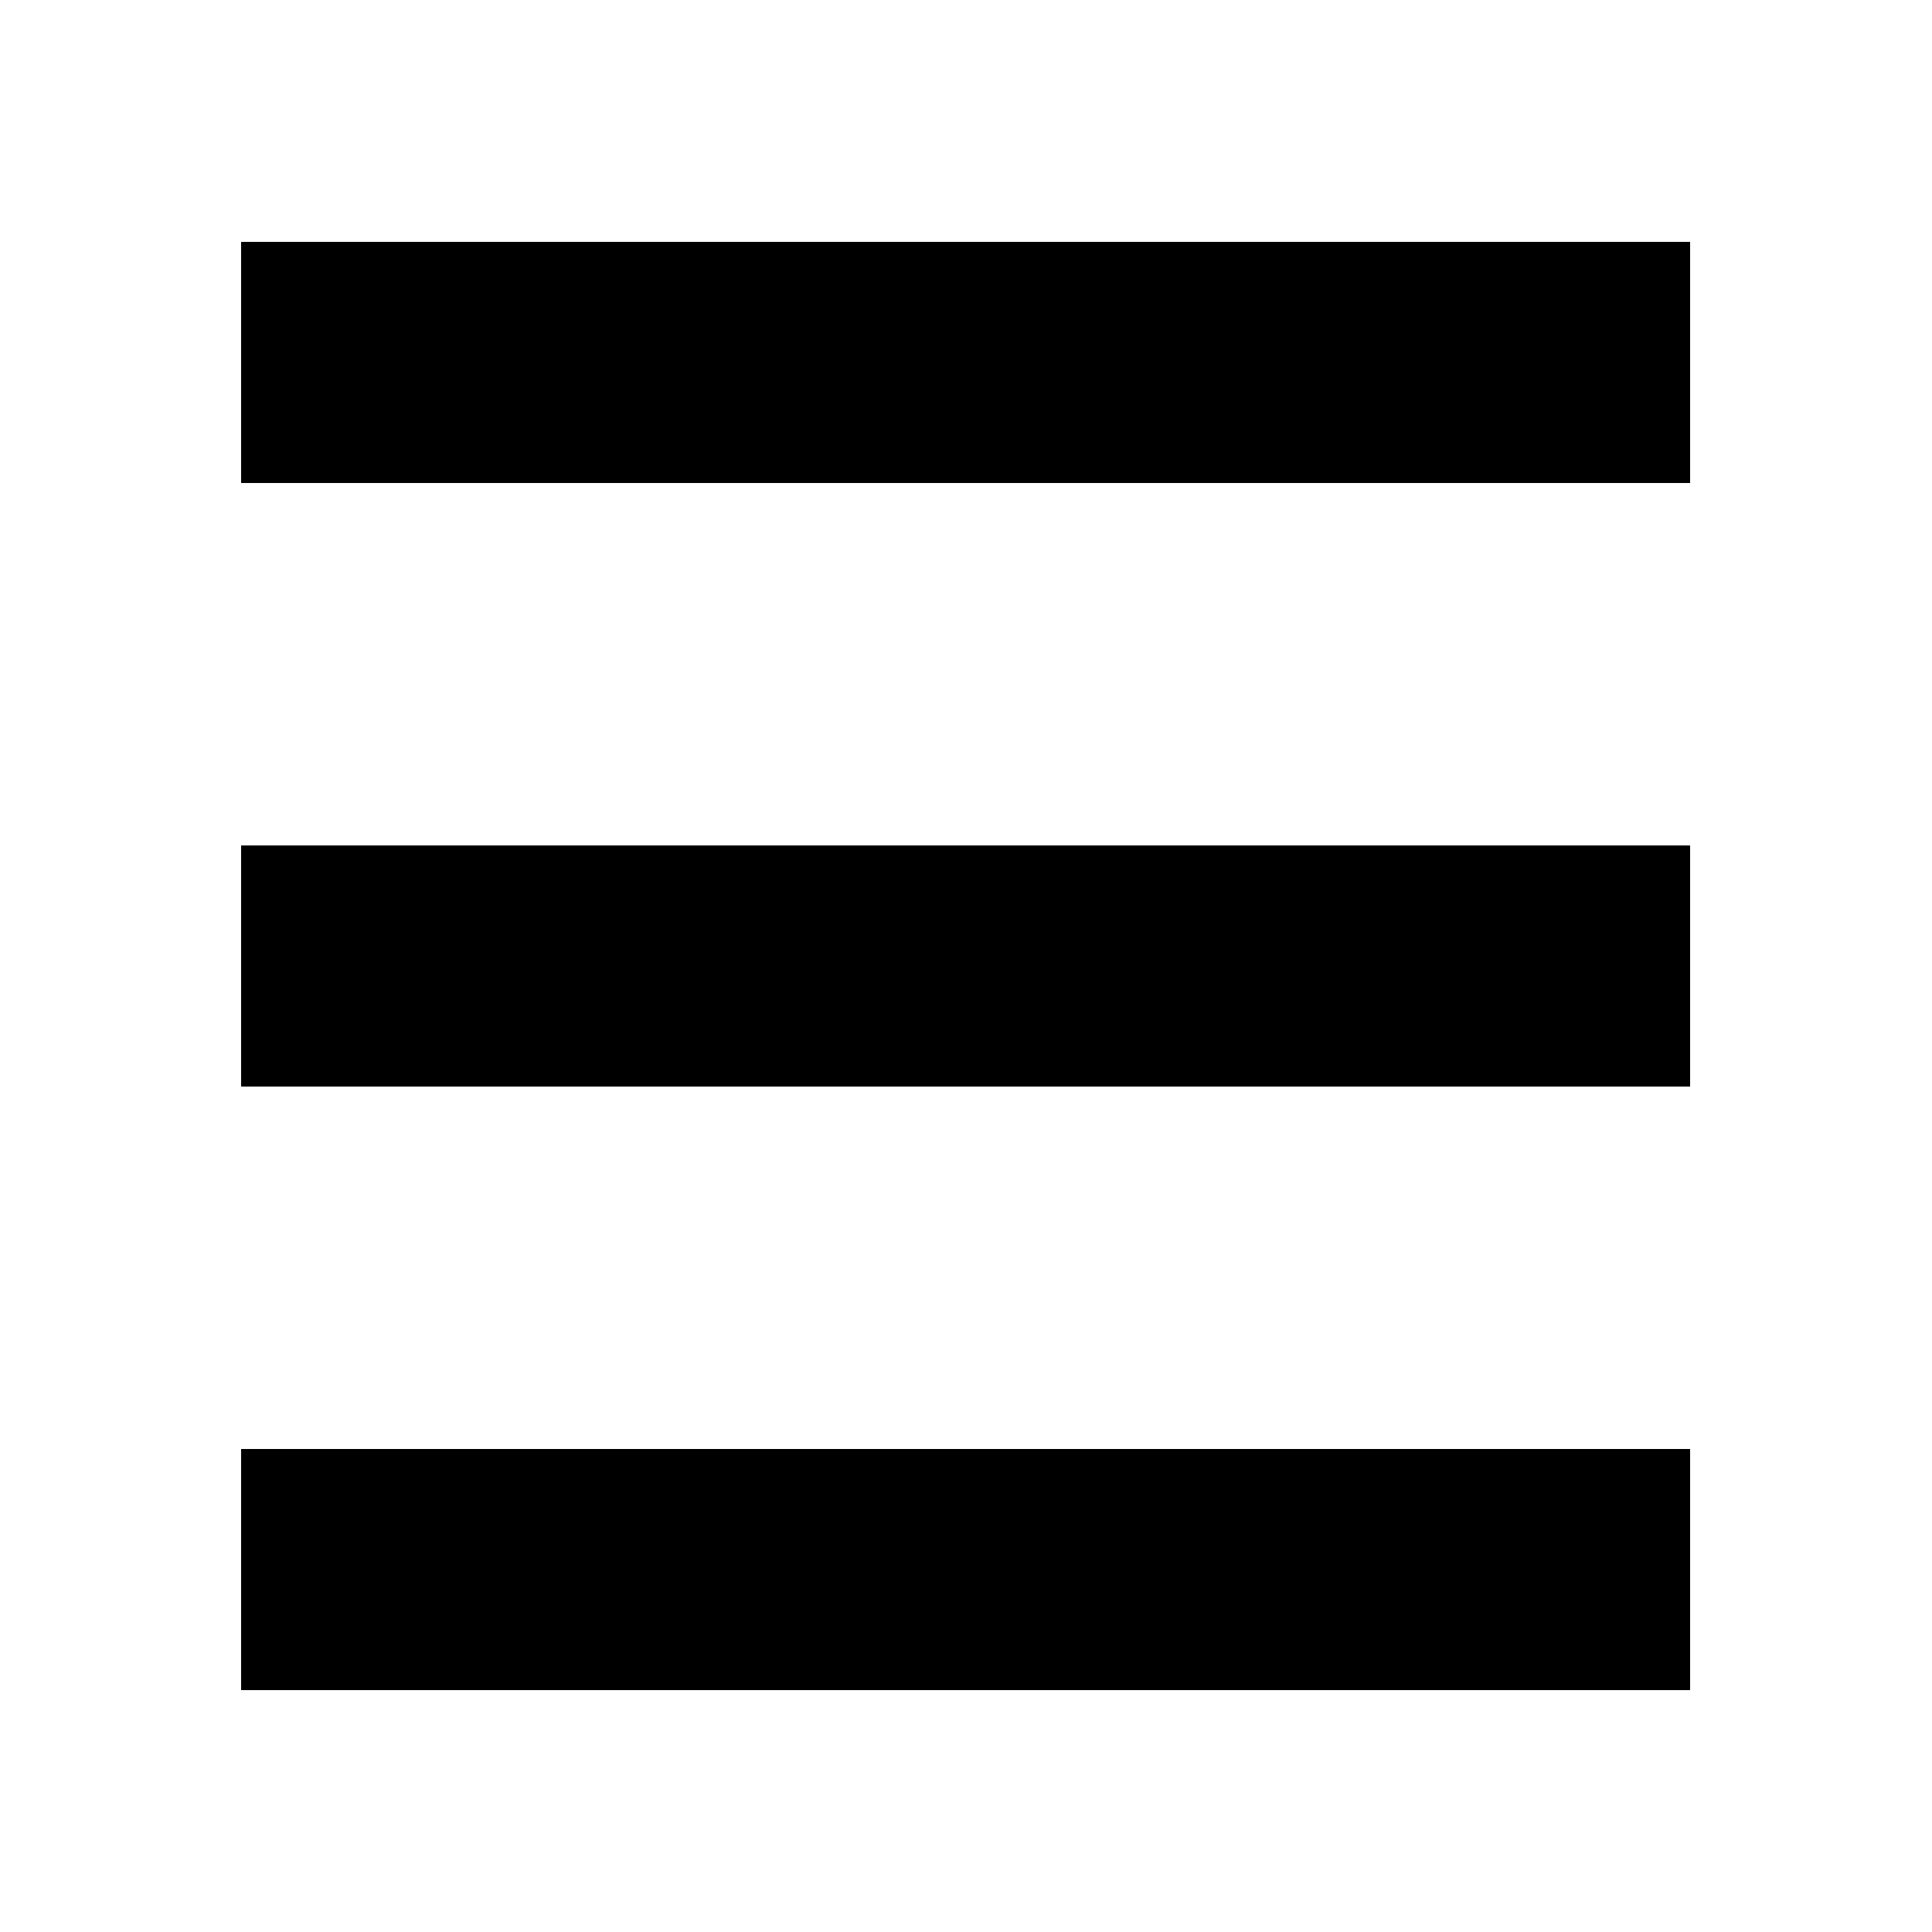
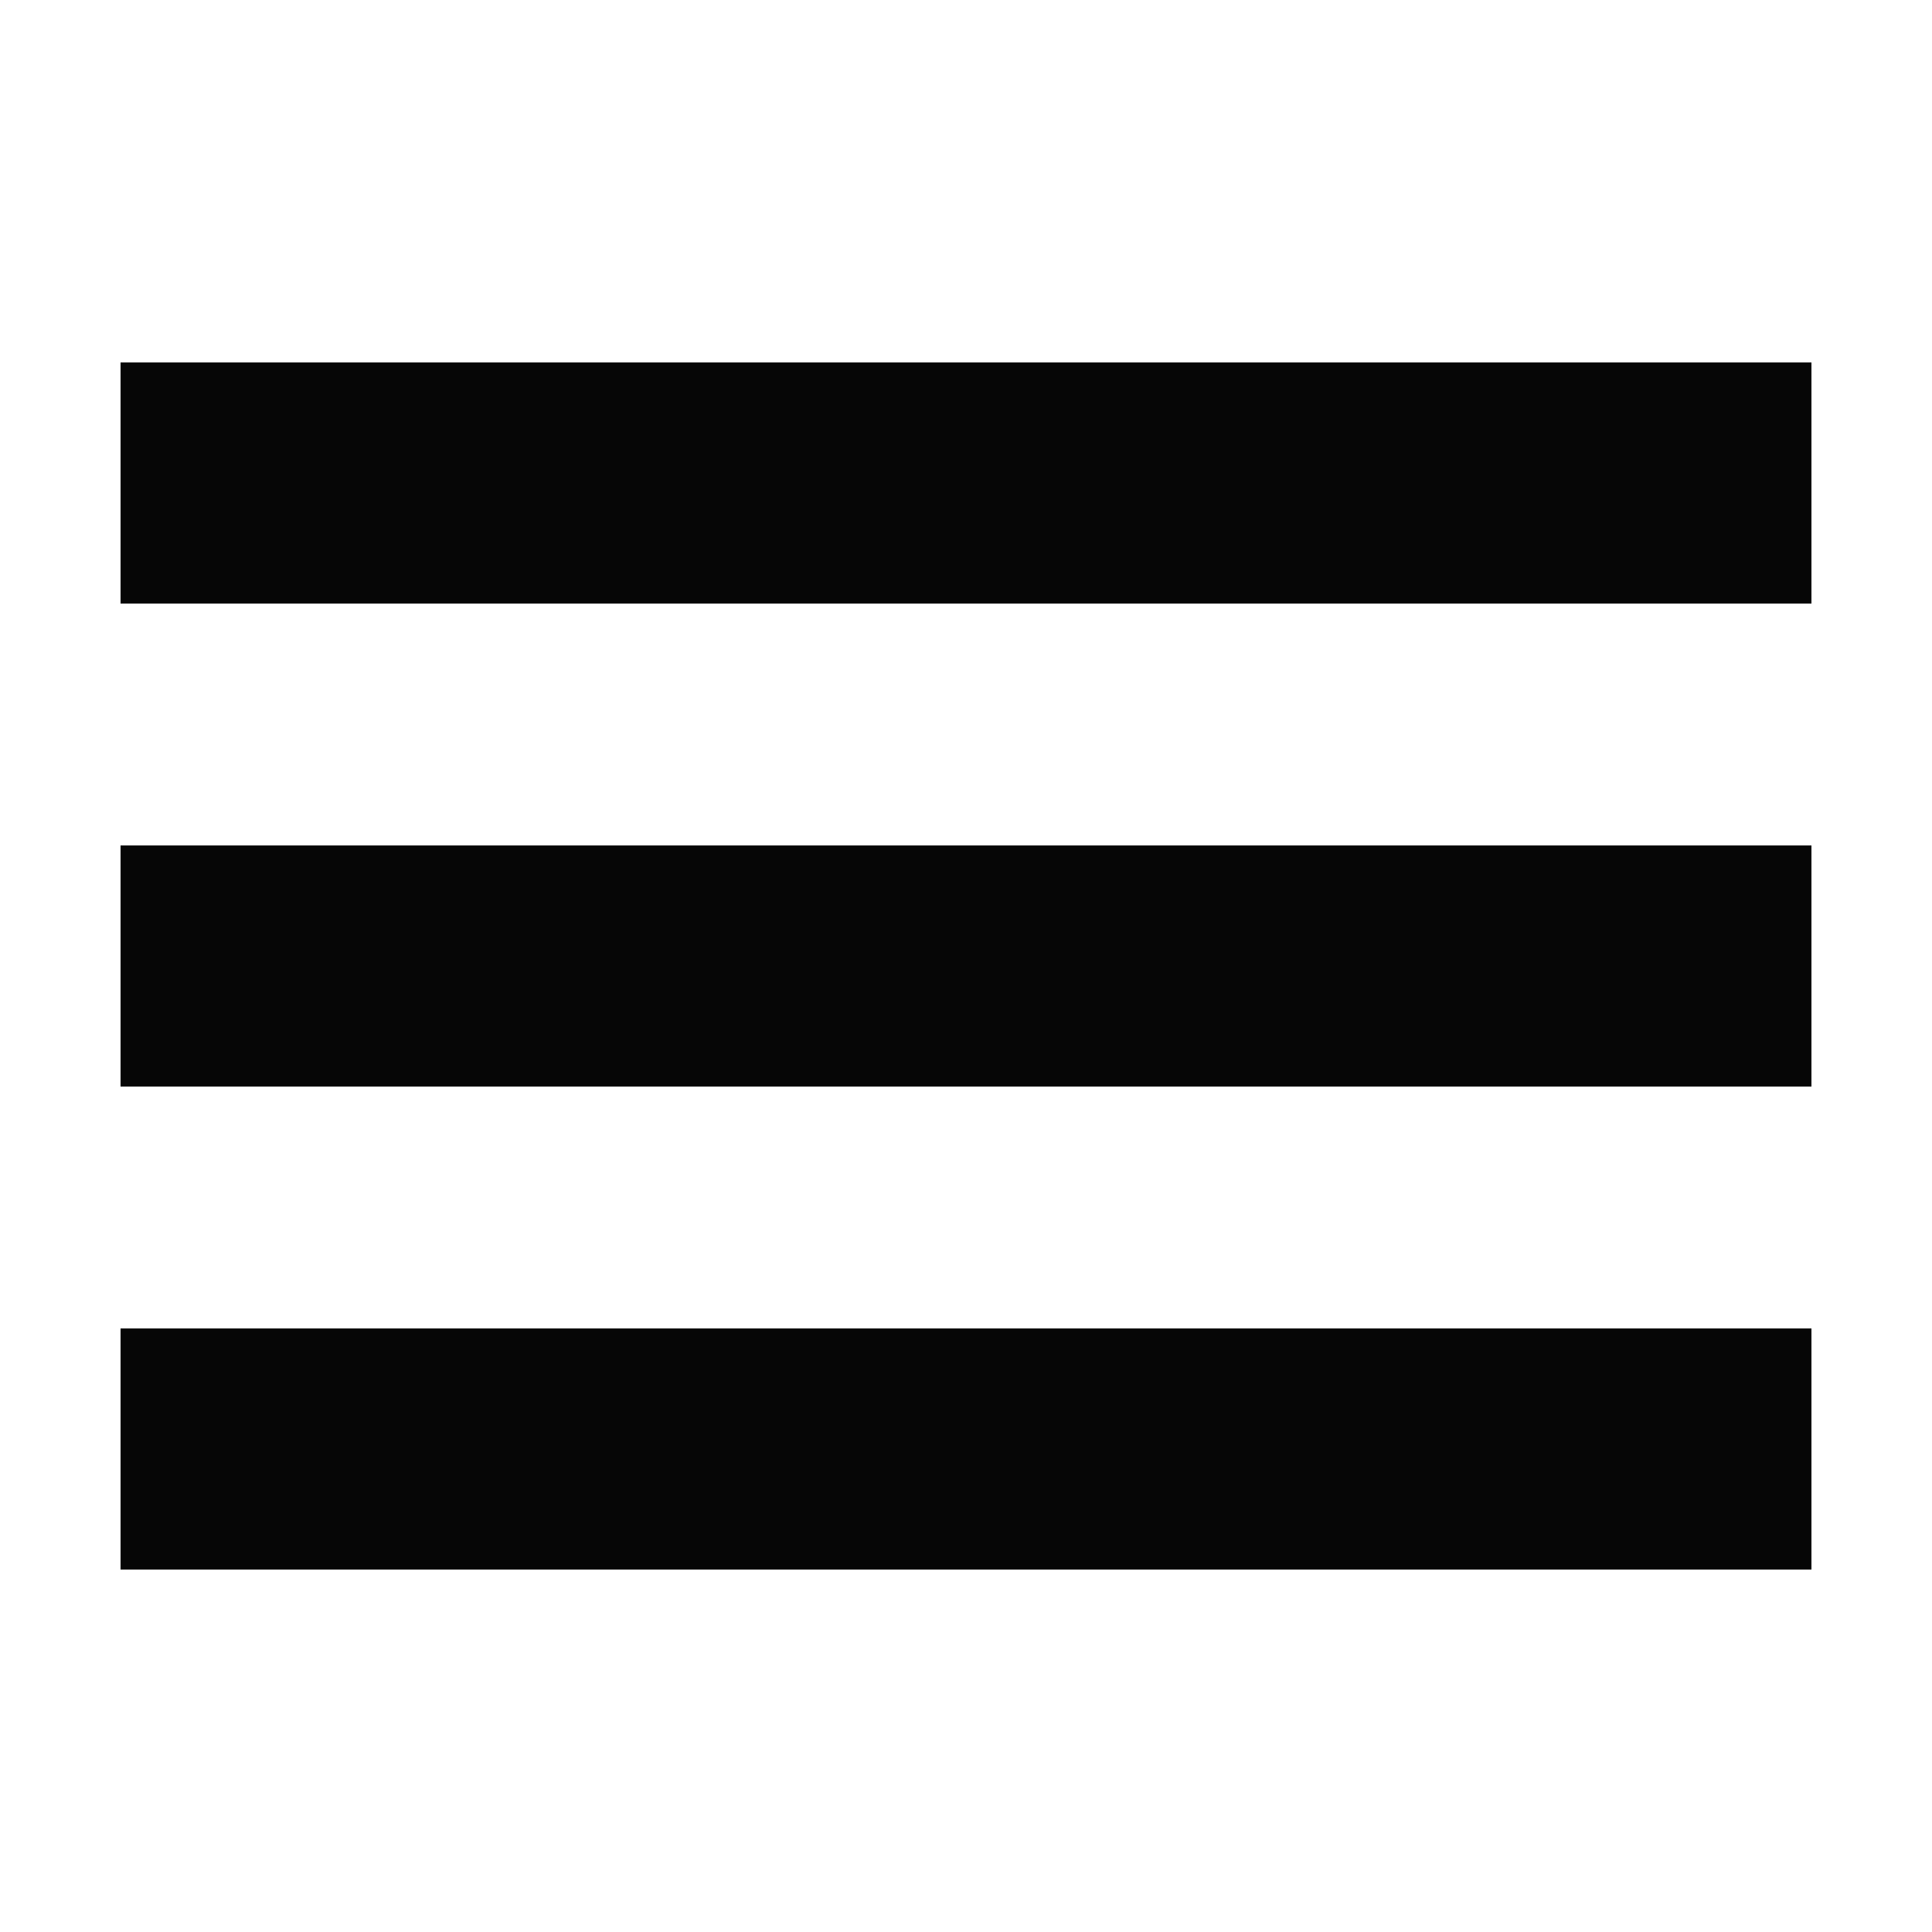
<svg xmlns="http://www.w3.org/2000/svg" xmlns:xlink="http://www.w3.org/1999/xlink" width="16" height="16" id="svg2" version="1.1" shape-rendering="crispEdges">
  <defs id="defs4">
    <linearGradient id="linearGradient5306">
      <stop style="stop-color:#ffffff;stop-opacity:0.099;" offset="0" id="stop5308" />
      <stop style="stop-color:#ffffff;stop-opacity:0;" offset="1" id="stop5310" />
    </linearGradient>
    <linearGradient id="linearGradient5290">
      <stop style="stop-color:#00ffff;stop-opacity:0.098;" offset="0" id="stop5292" />
      <stop id="stop6740" offset="0.5" style="stop-color:#00ff7f;stop-opacity:0.047;" />
      <stop style="stop-color:#00ff00;stop-opacity:0;" offset="1" id="stop5294" />
    </linearGradient>
    <linearGradient id="linearGradient5188">
      <stop style="stop-color:#64b5f6;stop-opacity:0.247;" offset="0" id="stop5198" />
      <stop style="stop-color:#64b5f6;stop-opacity:0;" offset="1" id="stop5192" />
    </linearGradient>
    <linearGradient id="linearGradient3975">
      <stop style="stop-color:#ff5555;stop-opacity:1;" offset="0" id="stop3977" />
    </linearGradient>
    <linearGradient id="linearGradient3969">
      <stop style="stop-color:#87cdde;stop-opacity:1;" offset="0" id="stop3971" />
    </linearGradient>
    <filter id="filter3945" x="0" y="6" width="1.2" style="color-interpolation-filters:sRGB">
      <feDiffuseLighting id="feDiffuseLighting3947" lighting-color="#fdfdfd" surfaceScale="121.495" diffuseConstant="28.448" />
    </filter>
    <filter id="filter3979" style="color-interpolation-filters:sRGB">
      <feFlood flood-opacity="0.2" flood-color="rgb(0,0,0)" result="flood" id="feFlood3981" />
      <feComposite in="flood" in2="SourceGraphic" operator="in" result="composite1" id="feComposite3983" />
      <feGaussianBlur stdDeviation="6" result="blur" id="feGaussianBlur3985" />
      <feOffset dx="0" dy="6" result="offset" id="feOffset3987" />
      <feComposite in="SourceGraphic" in2="offset" operator="over" result="fbSourceGraphic" id="feComposite3989" />
      <feColorMatrix result="fbSourceGraphicAlpha" in="fbSourceGraphic" values="0 0 0 -1 0 0 0 0 -1 0 0 0 0 -1 0 0 0 0 1 0" id="feColorMatrix3991" />
      <feFlood id="feFlood3993" flood-opacity="0.2" flood-color="rgb(0,0,0)" result="flood" in="fbSourceGraphic" />
      <feComposite id="feComposite3995" in2="fbSourceGraphic" in="flood" operator="in" result="composite1" />
      <feGaussianBlur id="feGaussianBlur3997" stdDeviation="6" result="blur" />
      <feOffset id="feOffset3999" dx="0" dy="6" result="offset" />
      <feComposite id="feComposite4001" in2="offset" in="fbSourceGraphic" operator="over" result="composite2" />
    </filter>
    <filter style="color-interpolation-filters:sRGB" id="filter3876">
      <feFlood flood-opacity="0.2" flood-color="rgb(0,0,0)" result="flood" id="feFlood3878" />
      <feComposite in="flood" in2="SourceGraphic" operator="in" result="composite1" id="feComposite3880" />
      <feGaussianBlur stdDeviation="6" result="blur" id="feGaussianBlur3882" />
      <feOffset dx="0" dy="6" result="offset" id="feOffset3884" />
      <feComposite in="SourceGraphic" in2="offset" operator="over" result="fbSourceGraphic" id="feComposite3886" />
      <feColorMatrix result="fbSourceGraphicAlpha" in="fbSourceGraphic" values="0 0 0 -1 0 0 0 0 -1 0 0 0 0 -1 0 0 0 0 1 0" id="feColorMatrix3888" />
      <feFlood id="feFlood3890" flood-opacity="0.397" flood-color="rgb(0,0,0)" result="flood" in="fbSourceGraphic" />
      <feComposite id="feComposite3892" in2="fbSourceGraphic" in="flood" operator="in" result="composite1" />
      <feGaussianBlur id="feGaussianBlur3894" stdDeviation="19.2" result="blur" />
      <feOffset id="feOffset3896" dx="0" dy="6" result="offset" />
      <feComposite id="feComposite3898" in2="offset" in="fbSourceGraphic" operator="over" result="fbSourceGraphic" />
      <feColorMatrix result="fbSourceGraphicAlpha" in="fbSourceGraphic" values="0 0 0 -1 0 0 0 0 -1 0 0 0 0 -1 0 0 0 0 1 0" id="feColorMatrix3900" />
      <feFlood id="feFlood3902" flood-opacity="0.8" flood-color="rgb(0,0,0)" result="flood" in="fbSourceGraphic" />
      <feComposite id="feComposite3904" in2="fbSourceGraphic" in="flood" operator="in" result="composite1" />
      <feGaussianBlur id="feGaussianBlur3906" stdDeviation="19.2" result="blur" />
      <feOffset id="feOffset3908" dx="0" dy="6" result="offset" />
      <feComposite id="feComposite3910" in2="offset" in="fbSourceGraphic" operator="over" result="fbSourceGraphic" />
      <feColorMatrix result="fbSourceGraphicAlpha" in="fbSourceGraphic" values="0 0 0 -1 0 0 0 0 -1 0 0 0 0 -1 0 0 0 0 1 0" id="feColorMatrix3912" />
      <feFlood id="feFlood3914" flood-opacity="0.8" flood-color="rgb(0,0,0)" result="flood" in="fbSourceGraphic" />
      <feComposite id="feComposite3916" in2="fbSourceGraphic" in="flood" operator="in" result="composite1" />
      <feGaussianBlur id="feGaussianBlur3918" stdDeviation="26.1" result="blur" />
      <feOffset id="feOffset3920" dx="0" dy="6" result="offset" />
      <feComposite id="feComposite3922" in2="offset" in="fbSourceGraphic" operator="over" result="fbSourceGraphic" />
      <feColorMatrix result="fbSourceGraphicAlpha" in="fbSourceGraphic" values="0 0 0 -1 0 0 0 0 -1 0 0 0 0 -1 0 0 0 0 1 0" id="feColorMatrix3924" />
      <feFlood id="feFlood3926" flood-opacity="0.8" flood-color="rgb(0,0,0)" result="flood" in="fbSourceGraphic" />
      <feComposite id="feComposite3928" in2="fbSourceGraphic" in="flood" operator="in" result="composite1" />
      <feGaussianBlur id="feGaussianBlur3930" stdDeviation="35.7" result="blur" />
      <feOffset id="feOffset3932" dx="0" dy="6" result="offset" />
      <feComposite id="feComposite3934" in2="offset" in="fbSourceGraphic" operator="over" result="fbSourceGraphic" />
      <feColorMatrix result="fbSourceGraphicAlpha" in="fbSourceGraphic" values="0 0 0 -1 0 0 0 0 -1 0 0 0 0 -1 0 0 0 0 1 0" id="feColorMatrix3936" />
      <feFlood id="feFlood3938" flood-opacity="0.8" flood-color="rgb(0,0,0)" result="flood" in="fbSourceGraphic" />
      <feComposite id="feComposite3940" in2="fbSourceGraphic" in="flood" operator="in" result="composite1" />
      <feGaussianBlur id="feGaussianBlur3942" stdDeviation="6" result="blur" />
      <feOffset id="feOffset3944" dx="0" dy="6" result="offset" />
      <feComposite id="feComposite3946" in2="offset" in="fbSourceGraphic" operator="over" result="fbSourceGraphic" />
      <feColorMatrix result="fbSourceGraphicAlpha" in="fbSourceGraphic" values="0 0 0 -1 0 0 0 0 -1 0 0 0 0 -1 0 0 0 0 1 0" id="feColorMatrix3948" />
      <feFlood id="feFlood3950" flood-opacity="0.8" flood-color="rgb(0,0,0)" result="flood" in="fbSourceGraphic" />
      <feComposite id="feComposite3952" in2="fbSourceGraphic" in="flood" operator="in" result="composite1" />
      <feGaussianBlur id="feGaussianBlur3954" stdDeviation="21.7" result="blur" />
      <feOffset id="feOffset3956" dx="0" dy="6" result="offset" />
      <feComposite id="feComposite3958" in2="offset" in="fbSourceGraphic" operator="over" result="fbSourceGraphic" />
      <feColorMatrix result="fbSourceGraphicAlpha" in="fbSourceGraphic" values="0 0 0 -1 0 0 0 0 -1 0 0 0 0 -1 0 0 0 0 1 0" id="feColorMatrix3960" />
      <feFlood id="feFlood3962" flood-opacity="0.8" flood-color="rgb(0,0,0)" result="flood" in="fbSourceGraphic" />
      <feComposite id="feComposite3964" in2="fbSourceGraphic" in="flood" operator="in" result="composite1" />
      <feGaussianBlur id="feGaussianBlur3966" stdDeviation="21.7" result="blur" />
      <feOffset id="feOffset3968" dx="0" dy="1.9" result="offset" />
      <feComposite id="feComposite3970" in2="offset" in="fbSourceGraphic" operator="over" result="fbSourceGraphic" />
      <feColorMatrix result="fbSourceGraphicAlpha" in="fbSourceGraphic" values="0 0 0 -1 0 0 0 0 -1 0 0 0 0 -1 0 0 0 0 1 0" id="feColorMatrix3972" />
      <feFlood id="feFlood3974" flood-opacity="0.8" flood-color="rgb(0,0,0)" result="flood" in="fbSourceGraphic" />
      <feComposite id="feComposite3976" in2="fbSourceGraphic" in="flood" operator="in" result="composite1" />
      <feGaussianBlur id="feGaussianBlur3978" stdDeviation="21.7" result="blur" />
      <feOffset id="feOffset3980" dx="3.6" dy="1.9" result="offset" />
      <feComposite id="feComposite3982" in2="offset" in="fbSourceGraphic" operator="over" result="fbSourceGraphic" />
      <feColorMatrix result="fbSourceGraphicAlpha" in="fbSourceGraphic" values="0 0 0 -1 0 0 0 0 -1 0 0 0 0 -1 0 0 0 0 1 0" id="feColorMatrix3984" />
      <feFlood id="feFlood3986" flood-opacity="0.8" flood-color="rgb(0,0,0)" result="flood" in="fbSourceGraphic" />
      <feComposite id="feComposite3988" in2="fbSourceGraphic" in="flood" operator="in" result="composite1" />
      <feGaussianBlur id="feGaussianBlur3990" stdDeviation="21.7" result="blur" />
      <feOffset id="feOffset3992" dx="9.6" dy="1.9" result="offset" />
      <feComposite id="feComposite3994" in2="offset" in="fbSourceGraphic" operator="over" result="fbSourceGraphic" />
      <feColorMatrix result="fbSourceGraphicAlpha" in="fbSourceGraphic" values="0 0 0 -1 0 0 0 0 -1 0 0 0 0 -1 0 0 0 0 1 0" id="feColorMatrix3996" />
      <feFlood id="feFlood3998" flood-opacity="0.8" flood-color="rgb(0,0,0)" result="flood" in="fbSourceGraphic" />
      <feComposite id="feComposite4000" in2="fbSourceGraphic" in="flood" operator="in" result="composite1" />
      <feGaussianBlur id="feGaussianBlur4002" stdDeviation="21.7" result="blur" />
      <feOffset id="feOffset4004" dx="1.2" dy="1.9" result="offset" />
      <feComposite id="feComposite4006" in2="offset" in="fbSourceGraphic" operator="over" result="fbSourceGraphic" />
      <feColorMatrix result="fbSourceGraphicAlpha" in="fbSourceGraphic" values="0 0 0 -1 0 0 0 0 -1 0 0 0 0 -1 0 0 0 0 1 0" id="feColorMatrix4008" />
      <feFlood id="feFlood4010" flood-opacity="0.8" flood-color="rgb(0,0,0)" result="flood" in="fbSourceGraphic" />
      <feComposite id="feComposite4012" in2="fbSourceGraphic" in="flood" operator="in" result="composite1" />
      <feGaussianBlur id="feGaussianBlur4014" stdDeviation="21.7" result="blur" />
      <feOffset id="feOffset4016" dx="-1.4" dy="1.9" result="offset" />
      <feComposite id="feComposite4018" in2="offset" in="fbSourceGraphic" operator="over" result="fbSourceGraphic" />
      <feColorMatrix result="fbSourceGraphicAlpha" in="fbSourceGraphic" values="0 0 0 -1 0 0 0 0 -1 0 0 0 0 -1 0 0 0 0 1 0" id="feColorMatrix4020" />
      <feFlood id="feFlood4022" flood-opacity="0.8" flood-color="rgb(0,0,0)" result="flood" in="fbSourceGraphic" />
      <feComposite id="feComposite4024" in2="fbSourceGraphic" in="flood" operator="in" result="composite1" />
      <feGaussianBlur id="feGaussianBlur4026" stdDeviation="21.7" result="blur" />
      <feOffset id="feOffset4028" dx="0.3" dy="1.9" result="offset" />
      <feComposite id="feComposite4030" in2="offset" in="fbSourceGraphic" operator="over" result="fbSourceGraphic" />
      <feColorMatrix result="fbSourceGraphicAlpha" in="fbSourceGraphic" values="0 0 0 -1 0 0 0 0 -1 0 0 0 0 -1 0 0 0 0 1 0" id="feColorMatrix4032" />
      <feFlood id="feFlood4034" flood-opacity="0.8" flood-color="rgb(0,0,0)" result="flood" in="fbSourceGraphic" />
      <feComposite id="feComposite4036" in2="fbSourceGraphic" in="flood" operator="in" result="composite1" />
      <feGaussianBlur id="feGaussianBlur4038" stdDeviation="21.7" result="blur" />
      <feOffset id="feOffset4040" dx="-8.04912e-16" dy="1.9" result="offset" />
      <feComposite id="feComposite4042" in2="offset" in="fbSourceGraphic" operator="over" result="fbSourceGraphic" />
      <feColorMatrix result="fbSourceGraphicAlpha" in="fbSourceGraphic" values="0 0 0 -1 0 0 0 0 -1 0 0 0 0 -1 0 0 0 0 1 0" id="feColorMatrix4044" />
      <feFlood id="feFlood4046" flood-opacity="0.8" flood-color="rgb(0,0,0)" result="flood" in="fbSourceGraphic" />
      <feComposite id="feComposite4048" in2="fbSourceGraphic" in="flood" operator="in" result="composite1" />
      <feGaussianBlur id="feGaussianBlur4050" stdDeviation="21.7" result="blur" />
      <feOffset id="feOffset4052" dx="-8.04912e-16" dy="3.6" result="offset" />
      <feComposite id="feComposite4054" in2="offset" in="fbSourceGraphic" operator="over" result="fbSourceGraphic" />
      <feColorMatrix result="fbSourceGraphicAlpha" in="fbSourceGraphic" values="0 0 0 -1 0 0 0 0 -1 0 0 0 0 -1 0 0 0 0 1 0" id="feColorMatrix4056" />
      <feFlood id="feFlood4058" flood-opacity="0.8" flood-color="rgb(0,0,0)" result="flood" in="fbSourceGraphic" />
      <feComposite id="feComposite4060" in2="fbSourceGraphic" in="flood" operator="in" result="composite1" />
      <feGaussianBlur id="feGaussianBlur4062" stdDeviation="6" result="blur" />
      <feOffset id="feOffset4064" dx="-8.04912e-16" dy="3.6" result="offset" />
      <feComposite id="feComposite4066" in2="offset" in="fbSourceGraphic" operator="over" result="fbSourceGraphic" />
      <feColorMatrix result="fbSourceGraphicAlpha" in="fbSourceGraphic" values="0 0 0 -1 0 0 0 0 -1 0 0 0 0 -1 0 0 0 0 1 0" id="feColorMatrix4080" />
      <feFlood id="feFlood4082" flood-opacity="0.8" flood-color="rgb(0,0,0)" result="flood" in="fbSourceGraphic" />
      <feComposite id="feComposite4084" in2="fbSourceGraphic" in="flood" operator="in" result="composite1" />
      <feGaussianBlur id="feGaussianBlur4086" stdDeviation="6" result="blur" />
      <feOffset id="feOffset4088" dx="-8.04912e-16" dy="3.6" result="offset" />
      <feComposite id="feComposite4090" in2="offset" in="fbSourceGraphic" operator="over" result="fbSourceGraphic" />
      <feColorMatrix result="fbSourceGraphicAlpha" in="fbSourceGraphic" values="0 0 0 -1 0 0 0 0 -1 0 0 0 0 -1 0 0 0 0 1 0" id="feColorMatrix4092" />
      <feFlood id="feFlood4094" flood-opacity="0.8" flood-color="rgb(0,0,0)" result="flood" in="fbSourceGraphic" />
      <feComposite id="feComposite4096" in2="fbSourceGraphic" in="flood" operator="in" result="composite1" />
      <feGaussianBlur id="feGaussianBlur4098" stdDeviation="6" result="blur" />
      <feOffset id="feOffset4100" dx="-8.04912e-16" dy="7.7" result="offset" />
      <feComposite id="feComposite4102" in2="offset" in="fbSourceGraphic" operator="over" result="fbSourceGraphic" />
      <feColorMatrix result="fbSourceGraphicAlpha" in="fbSourceGraphic" values="0 0 0 -1 0 0 0 0 -1 0 0 0 0 -1 0 0 0 0 1 0" id="feColorMatrix4104" />
      <feFlood id="feFlood4106" flood-opacity="0.8" flood-color="rgb(0,0,0)" result="flood" in="fbSourceGraphic" />
      <feComposite id="feComposite4108" in2="fbSourceGraphic" in="flood" operator="in" result="composite1" />
      <feGaussianBlur id="feGaussianBlur4110" stdDeviation="6" result="blur" />
      <feOffset id="feOffset4112" dx="-8.04912e-16" dy="11.6" result="offset" />
      <feComposite id="feComposite4114" in2="offset" in="fbSourceGraphic" operator="over" result="fbSourceGraphic" />
      <feColorMatrix result="fbSourceGraphicAlpha" in="fbSourceGraphic" values="0 0 0 -1 0 0 0 0 -1 0 0 0 0 -1 0 0 0 0 1 0" id="feColorMatrix4116" />
      <feFlood id="feFlood4118" flood-opacity="0.5" flood-color="rgb(0,0,0)" result="flood" in="fbSourceGraphic" />
      <feComposite id="feComposite4120" in2="fbSourceGraphic" in="flood" operator="in" result="composite1" />
      <feGaussianBlur id="feGaussianBlur4122" stdDeviation="6" result="blur" />
      <feOffset id="feOffset4124" dx="-8.04912e-16" dy="11.6" result="offset" />
      <feComposite id="feComposite4126" in2="offset" in="fbSourceGraphic" operator="over" result="fbSourceGraphic" />
      <feColorMatrix result="fbSourceGraphicAlpha" in="fbSourceGraphic" values="0 0 0 -1 0 0 0 0 -1 0 0 0 0 -1 0 0 0 0 1 0" id="feColorMatrix4128" />
      <feFlood id="feFlood4130" flood-opacity="0.3" flood-color="rgb(0,0,0)" result="flood" in="fbSourceGraphic" />
      <feComposite id="feComposite4132" in2="fbSourceGraphic" in="flood" operator="in" result="composite1" />
      <feGaussianBlur id="feGaussianBlur4134" stdDeviation="6" result="blur" />
      <feOffset id="feOffset4136" dx="-8.04912e-16" dy="11.6" result="offset" />
      <feComposite id="feComposite4138" in2="offset" in="fbSourceGraphic" operator="over" result="fbSourceGraphic" />
      <feColorMatrix result="fbSourceGraphicAlpha" in="fbSourceGraphic" values="0 0 0 -1 0 0 0 0 -1 0 0 0 0 -1 0 0 0 0 1 0" id="feColorMatrix4140" />
      <feFlood id="feFlood4142" flood-opacity="0.2" flood-color="rgb(0,0,0)" result="flood" in="fbSourceGraphic" />
      <feComposite id="feComposite4144" in2="fbSourceGraphic" in="flood" operator="in" result="composite1" />
      <feGaussianBlur id="feGaussianBlur4146" stdDeviation="6" result="blur" />
      <feOffset id="feOffset4148" dx="-8.04912e-16" dy="11.6" result="offset" />
      <feComposite id="feComposite4150" in2="offset" in="fbSourceGraphic" operator="over" result="fbSourceGraphic" />
      <feColorMatrix result="fbSourceGraphicAlpha" in="fbSourceGraphic" values="0 0 0 -1 0 0 0 0 -1 0 0 0 0 -1 0 0 0 0 1 0" id="feColorMatrix4152" />
      <feFlood id="feFlood4154" flood-opacity="0.2" flood-color="rgb(0,0,0)" result="flood" in="fbSourceGraphic" />
      <feComposite id="feComposite4156" in2="fbSourceGraphic" in="flood" operator="in" result="composite1" />
      <feGaussianBlur id="feGaussianBlur4158" stdDeviation="6" result="blur" />
      <feOffset id="feOffset4160" dx="-8.04912e-16" dy="11.6" result="offset" />
      <feComposite id="feComposite4162" in2="offset" in="fbSourceGraphic" operator="over" result="fbSourceGraphic" />
      <feColorMatrix result="fbSourceGraphicAlpha" in="fbSourceGraphic" values="0 0 0 -1 0 0 0 0 -1 0 0 0 0 -1 0 0 0 0 1 0" id="feColorMatrix4164" />
      <feFlood id="feFlood4166" flood-opacity="0.2" flood-color="rgb(0,0,0)" result="flood" in="fbSourceGraphic" />
      <feComposite id="feComposite4168" in2="fbSourceGraphic" in="flood" operator="in" result="composite1" />
      <feGaussianBlur id="feGaussianBlur4170" stdDeviation="6" result="blur" />
      <feOffset id="feOffset4172" dx="-8.04912e-16" dy="6" result="offset" />
      <feComposite id="feComposite4174" in2="offset" in="fbSourceGraphic" operator="over" result="composite2" />
    </filter>
    <filter id="filter4522" style="color-interpolation-filters:sRGB">
      <feGaussianBlur stdDeviation="3" id="feGaussianBlur4524" />
      <feColorMatrix result="fbSourceGraphic" values="1 0 0 0 0 0 1 0 0 0 0 0 1 0 0 0 0 0 6 -2.5 " id="feColorMatrix4526" />
    </filter>
    <filter id="filter4576" style="color-interpolation-filters:sRGB">
      <feGaussianBlur stdDeviation="3" id="feGaussianBlur4578" />
      <feColorMatrix result="fbSourceGraphic" values="1 0 0 0 0 0 1 0 0 0 0 0 1 0 0 0 0 0 6 -2.5 " id="feColorMatrix4580" />
    </filter>
    <filter id="filter4576-0" style="color-interpolation-filters:sRGB">
      <feGaussianBlur stdDeviation="3" id="feGaussianBlur4578-8" />
      <feColorMatrix result="fbSourceGraphic" values="1 0 0 0 0 0 1 0 0 0 0 0 1 0 0 0 0 0 6 -2.5 " id="feColorMatrix4580-0" />
    </filter>
    <filter id="filter4576-0-0" style="color-interpolation-filters:sRGB">
      <feGaussianBlur stdDeviation="3" id="feGaussianBlur4578-8-5" />
      <feColorMatrix result="fbSourceGraphic" values="1 0 0 0 0 0 1 0 0 0 0 0 1 0 0 0 0 0 6 -2.5 " id="feColorMatrix4580-0-2" />
    </filter>
    <filter id="filter4576-0-0-4" style="color-interpolation-filters:sRGB">
      <feGaussianBlur stdDeviation="3" id="feGaussianBlur4578-8-5-2" />
      <feColorMatrix result="fbSourceGraphic" values="1 0 0 0 0 0 1 0 0 0 0 0 1 0 0 0 0 0 6 -2.5 " id="feColorMatrix4580-0-2-7" />
    </filter>
    <radialGradient xlink:href="#linearGradient5306" id="radialGradient5296" cx="9" cy="1032.112" fx="9" fy="1032.112" r="10.125" gradientUnits="userSpaceOnUse" gradientTransform="matrix(1.944444,0,0,1.944447,-13.5625,-977.5881)" />
    <linearGradient xlink:href="#linearGradient5306" id="linearGradient5312" x1="-15.75" y1="1029.3" x2="23.625" y2="1029.3" gradientUnits="userSpaceOnUse" />
    <linearGradient id="linearGradient3783-1">
      <stop id="stop3785-2" offset="0" style="stop-color:#1e94d3;stop-opacity:1;" />
      <stop style="stop-color:#1e94d3;stop-opacity:1;" offset="1" id="stop3803-6" />
    </linearGradient>
    <linearGradient gradientUnits="userSpaceOnUse" y2="50" x2="30" y1="90" x1="-10" id="linearGradient3827-7" xlink:href="#linearGradient3783-1" />
    <linearGradient gradientUnits="userSpaceOnUse" y2="50" x2="30" y1="90" x1="-10" id="linearGradient3827" xlink:href="#linearGradient3783" />
    <linearGradient id="linearGradient3783">
      <stop id="stop3785" offset="0" style="stop-color:#1e94d3;stop-opacity:1;" />
      <stop style="stop-color:#1e94d3;stop-opacity:1;" offset="1" id="stop3803" />
    </linearGradient>
    <linearGradient id="linearGradient3821">
      <stop id="stop3823" offset="0" style="stop-color:#37aee2;stop-opacity:1;" />
      <stop id="stop3825" offset="1" style="stop-color:#1e96c8;stop-opacity:1;" />
    </linearGradient>
    <linearGradient id="linearGradient3829">
      <stop style="stop-color:#1f96d4;stop-opacity:1;" offset="0" id="stop3831" />
      <stop style="stop-color:#37aee2;stop-opacity:1;" offset="1" id="stop3833" />
    </linearGradient>
    <linearGradient id="linearGradient3877">
      <stop id="stop3879" offset="0" style="stop-color:#eff7fc;stop-opacity:1;" />
      <stop id="stop3881" offset="1" style="stop-color:#ffffff;stop-opacity:1;" />
    </linearGradient>
    <linearGradient id="linearGradient3689">
      <stop id="stop3691" offset="0" style="stop-color:#f68000;stop-opacity:1;" />
      <stop id="stop3693" offset="1" style="stop-color:#fd9800;stop-opacity:1;" />
    </linearGradient>
    <linearGradient id="linearGradient3675">
      <stop id="stop3677" offset="0" style="stop-color:#ffb900;stop-opacity:1;" />
      <stop id="stop3679" offset="1" style="stop-color:#ffd76b;stop-opacity:1;" />
    </linearGradient>
    <linearGradient y2="463.262" x2="412.23" y1="461.921" x1="-113.893" gradientUnits="userSpaceOnUse" id="linearGradient3840" xlink:href="#linearGradient3675" />
    <linearGradient id="linearGradient3634">
      <stop style="stop-color:#7a8288;stop-opacity:1;" offset="0" id="stop3636" />
      <stop id="stop3638" offset="0.076" style="stop-color:#9fa3a7;stop-opacity:1;" />
      <stop style="stop-color:#7d858b;stop-opacity:1;" offset="1" id="stop3640" />
    </linearGradient>
    <linearGradient y2="12.703" x2="151.346" y1="-0.642" x1="107.209" gradientTransform="matrix(0.2822222,0,0,0.2822222,-0.1398399,-0.01181449)" gradientUnits="userSpaceOnUse" id="linearGradient3838" xlink:href="#linearGradient3634" />
    <linearGradient id="linearGradient3712">
      <stop id="stop3714" offset="0" style="stop-color:#a1abb2;stop-opacity:1;" />
      <stop style="stop-color:#eaeced;stop-opacity:1;" offset="0.148" id="stop3720" />
      <stop id="stop3716" offset="1" style="stop-color:#c6ccd0;stop-opacity:1;" />
    </linearGradient>
    <linearGradient y2="27.389" x2="164.759" y1="12.641" x1="104.886" gradientUnits="userSpaceOnUse" id="linearGradient3836" xlink:href="#linearGradient3712" />
    <linearGradient id="linearGradient3702">
      <stop id="stop3704" offset="0" style="stop-color:#7a8288;stop-opacity:1;" />
      <stop style="stop-color:#9fa3a7;stop-opacity:1;" offset="0.529" id="stop3710" />
      <stop id="stop3706" offset="1" style="stop-color:#7d858b;stop-opacity:1;" />
    </linearGradient>
    <linearGradient y2="268.415" x2="334.031" y1="252.484" x1="18.875" gradientUnits="userSpaceOnUse" id="linearGradient3834" xlink:href="#linearGradient3702" />
    <linearGradient id="linearGradient3626">
      <stop style="stop-color:#a1abb2;stop-opacity:1;" offset="0" id="stop3628" />
      <stop id="stop3630" offset="0.083" style="stop-color:#eaeced;stop-opacity:1;" />
      <stop style="stop-color:#c6ccd0;stop-opacity:1;" offset="1" id="stop3632" />
    </linearGradient>
    <linearGradient y2="290.7" x2="278.432" y1="228.6" x1="44.104" gradientUnits="userSpaceOnUse" id="linearGradient3832" xlink:href="#linearGradient3626" />
    <linearGradient id="linearGradient3646">
      <stop id="stop3648" offset="0" style="stop-color:#f48200;stop-opacity:0;" />
      <stop style="stop-color:#f48200;stop-opacity:0.728;" offset="0.589" id="stop3654" />
      <stop id="stop3658" offset="0.816" style="stop-color:#cc5f00;stop-opacity:1;" />
      <stop id="stop3650" offset="1" style="stop-color:#a43d00;stop-opacity:1;" />
    </linearGradient>
    <linearGradient y2="55.356" x2="261.622" y1="70.105" x1="115.202" gradientUnits="userSpaceOnUse" id="linearGradient3830" xlink:href="#linearGradient3646" />
    <linearGradient id="linearGradient3668">
      <stop style="stop-color:#9b4400;stop-opacity:1;" offset="0" id="stop3670" />
      <stop style="stop-color:#e56300;stop-opacity:1;" offset="1" id="stop3672" />
    </linearGradient>
    <linearGradient y2="108.988" x2="93.522" y1="102.284" x1="64.751" gradientUnits="userSpaceOnUse" id="linearGradient3828" xlink:href="#linearGradient3668" />
    <linearGradient id="linearGradient3649">
      <stop id="stop3651" offset="0" style="stop-color:#e26400;stop-opacity:1;" />
      <stop id="stop3653" offset="1" style="stop-color:#ffb900;stop-opacity:1;" />
    </linearGradient>
    <linearGradient y2="125.316" x2="44.376" y1="100.342" x1="40.775" gradientTransform="matrix(1,0,0,1.020233,0,-1.423461)" gradientUnits="userSpaceOnUse" id="linearGradient3826" xlink:href="#linearGradient3649" />
    <linearGradient id="linearGradient3689-2">
      <stop id="stop3691-2" offset="0" style="stop-color:#f68000;stop-opacity:1;" />
      <stop id="stop3693-3" offset="1" style="stop-color:#fd9800;stop-opacity:1;" />
    </linearGradient>
    <linearGradient id="linearGradient3675-8">
      <stop id="stop3677-4" offset="0" style="stop-color:#ffb900;stop-opacity:1;" />
      <stop id="stop3679-7" offset="1" style="stop-color:#ffd76b;stop-opacity:1;" />
    </linearGradient>
    <linearGradient y2="463.262" x2="412.23" y1="461.921" x1="-113.893" gradientUnits="userSpaceOnUse" id="linearGradient3840-4" xlink:href="#linearGradient3675-8" />
    <linearGradient id="linearGradient3634-7">
      <stop style="stop-color:#7a8288;stop-opacity:1;" offset="0" id="stop3636-4" />
      <stop id="stop3638-6" offset="0.076" style="stop-color:#9fa3a7;stop-opacity:1;" />
      <stop style="stop-color:#7d858b;stop-opacity:1;" offset="1" id="stop3640-9" />
    </linearGradient>
    <linearGradient y2="12.703" x2="151.346" y1="-0.642" x1="107.209" gradientTransform="matrix(0.2822222,0,0,0.2822222,-0.1398399,-0.01181449)" gradientUnits="userSpaceOnUse" id="linearGradient3838-1" xlink:href="#linearGradient3634-7" />
    <linearGradient id="linearGradient3712-7">
      <stop id="stop3714-7" offset="0" style="stop-color:#a1abb2;stop-opacity:1;" />
      <stop style="stop-color:#eaeced;stop-opacity:1;" offset="0.148" id="stop3720-2" />
      <stop id="stop3716-3" offset="1" style="stop-color:#c6ccd0;stop-opacity:1;" />
    </linearGradient>
    <linearGradient y2="27.389" x2="164.759" y1="12.641" x1="104.886" gradientUnits="userSpaceOnUse" id="linearGradient3836-7" xlink:href="#linearGradient3712-7" />
    <linearGradient id="linearGradient3702-3">
      <stop id="stop3704-5" offset="0" style="stop-color:#7a8288;stop-opacity:1;" />
      <stop style="stop-color:#9fa3a7;stop-opacity:1;" offset="0.529" id="stop3710-4" />
      <stop id="stop3706-4" offset="1" style="stop-color:#7d858b;stop-opacity:1;" />
    </linearGradient>
    <linearGradient y2="268.415" x2="334.031" y1="252.484" x1="18.875" gradientUnits="userSpaceOnUse" id="linearGradient3834-9" xlink:href="#linearGradient3702-3" />
    <linearGradient id="linearGradient3626-6">
      <stop style="stop-color:#a1abb2;stop-opacity:1;" offset="0" id="stop3628-0" />
      <stop id="stop3630-5" offset="0.083" style="stop-color:#eaeced;stop-opacity:1;" />
      <stop style="stop-color:#c6ccd0;stop-opacity:1;" offset="1" id="stop3632-7" />
    </linearGradient>
    <linearGradient y2="290.7" x2="278.432" y1="228.6" x1="44.104" gradientUnits="userSpaceOnUse" id="linearGradient3832-3" xlink:href="#linearGradient3626-6" />
    <linearGradient id="linearGradient3646-6">
      <stop id="stop3648-6" offset="0" style="stop-color:#f48200;stop-opacity:0;" />
      <stop style="stop-color:#f48200;stop-opacity:0.728;" offset="0.589" id="stop3654-6" />
      <stop id="stop3658-4" offset="0.816" style="stop-color:#cc5f00;stop-opacity:1;" />
      <stop id="stop3650-0" offset="1" style="stop-color:#a43d00;stop-opacity:1;" />
    </linearGradient>
    <linearGradient y2="55.356" x2="261.622" y1="70.105" x1="115.202" gradientUnits="userSpaceOnUse" id="linearGradient3830-6" xlink:href="#linearGradient3646-6" />
    <linearGradient id="linearGradient3668-5">
      <stop style="stop-color:#9b4400;stop-opacity:1;" offset="0" id="stop3670-3" />
      <stop style="stop-color:#e56300;stop-opacity:1;" offset="1" id="stop3672-2" />
    </linearGradient>
    <linearGradient y2="108.988" x2="93.522" y1="102.284" x1="64.751" gradientUnits="userSpaceOnUse" id="linearGradient3828-1" xlink:href="#linearGradient3668-5" />
    <linearGradient id="linearGradient3649-3">
      <stop id="stop3651-9" offset="0" style="stop-color:#e26400;stop-opacity:1;" />
      <stop id="stop3653-7" offset="1" style="stop-color:#ffb900;stop-opacity:1;" />
    </linearGradient>
    <linearGradient y2="125.316" x2="44.376" y1="100.342" x1="40.775" gradientTransform="matrix(1,0,0,1.020233,0,-1.423461)" gradientUnits="userSpaceOnUse" id="linearGradient3826-1" xlink:href="#linearGradient3649-3" />
    <linearGradient id="linearGradient2460" y2="44.984" gradientUnits="userSpaceOnUse" x2="19.36" y1="21.031" x1="19.245">
      <stop id="stop3602" style="stop-color:#fafafa;stop-opacity:1;" offset="0" />
      <stop id="stop3604" style="stop-color:#f0f0f0;stop-opacity:1;" offset="1" />
    </linearGradient>
    <linearGradient xlink:href="#linearGradient2460" id="linearGradient3157" gradientUnits="userSpaceOnUse" gradientTransform="matrix(12.10256,0,0,12.10256,-34.46825,-46.18711)" x1="18.93" y1="6.295" x2="19.36" y2="36.644" />
    <linearGradient id="linearGradient5479-2">
      <stop id="stop5481-7" offset="0" style="stop-color:#be5300;stop-opacity:1;" />
      <stop style="stop-color:#f07300;stop-opacity:1" offset="0.763" id="stop5483-4" />
      <stop id="stop5485-2" offset="1" style="stop-color:#e67700;stop-opacity:1;" />
    </linearGradient>
    <linearGradient y2="134.644" x2="128.507" y1="101.118" x1="4.11" gradientTransform="matrix(1.235159,0,0,1.235159,262.2571,326.9873)" gradientUnits="userSpaceOnUse" id="linearGradient3900" xlink:href="#linearGradient5479-2" />
    <linearGradient id="linearGradient5479-6">
      <stop style="stop-color:#be5300;stop-opacity:1;" offset="0" id="stop5481-6" />
      <stop id="stop5483-0" offset="0.763" style="stop-color:#f07300;stop-opacity:1" />
      <stop style="stop-color:#e67700;stop-opacity:1;" offset="1" id="stop5485-5" />
    </linearGradient>
    <linearGradient xlink:href="#linearGradient5479-6" id="linearGradient5467-1" gradientUnits="userSpaceOnUse" gradientTransform="matrix(1.235159,0,0,1.235159,262.2571,326.9873)" x1="4.11" y1="101.118" x2="128.507" y2="134.644" />
    <linearGradient id="linearGradient5447">
      <stop id="stop5451" offset="0" style="stop-color:#e66e00;stop-opacity:1;" />
      <stop style="stop-color:#e67700;stop-opacity:1;" offset="1" id="stop5453" />
    </linearGradient>
    <linearGradient id="linearGradient5479">
      <stop style="stop-color:#be5300;stop-opacity:1;" offset="0" id="stop5481" />
      <stop id="stop5483" offset="0.763" style="stop-color:#f07300;stop-opacity:1" />
      <stop style="stop-color:#e67700;stop-opacity:1;" offset="1" id="stop5485" />
    </linearGradient>
    <linearGradient xlink:href="#linearGradient5479" id="linearGradient5467" gradientUnits="userSpaceOnUse" gradientTransform="matrix(1.235159,0,0,1.235159,262.2571,326.9873)" x1="4.11" y1="101.118" x2="128.507" y2="134.644" />
    <linearGradient gradientTransform="matrix(1.005865,0,0,0.994169,100,0)" gradientUnits="userSpaceOnUse" id="linearGradient3416" y2="7.017" x2="45.448" y1="92.54" x1="45.448">
      <stop offset="0" style="stop-color:#000000;stop-opacity:1" id="stop3418" />
      <stop offset="1" style="stop-color:#000000;stop-opacity:0.588" id="stop3420" />
    </linearGradient>
    <linearGradient xlink:href="#ButtonShadow-0-1-1-5" id="linearGradient5342" gradientUnits="userSpaceOnUse" gradientTransform="matrix(1.007415,0,0,1.007415,-810.4888,593.1369)" x1="1012.513" y1="484.417" x2="1006.808" y2="20.626" />
    <linearGradient gradientTransform="matrix(1.005865,0,0,0.994169,100,0)" gradientUnits="userSpaceOnUse" id="linearGradient3409" y2="7.017" x2="45.448" y1="92.54" x1="45.448">
      <stop offset="0" style="stop-color:#000000;stop-opacity:1" id="stop3411" />
      <stop offset="1" style="stop-color:#000000;stop-opacity:0.588" id="stop3413" />
    </linearGradient>
    <linearGradient gradientTransform="matrix(1.005865,0,0,0.994169,100,0)" gradientUnits="userSpaceOnUse" id="linearGradient3402" y2="7.017" x2="45.448" y1="92.54" x1="45.448">
      <stop offset="0" style="stop-color:#000000;stop-opacity:1" id="stop3404" />
      <stop offset="1" style="stop-color:#000000;stop-opacity:0.588" id="stop3406" />
    </linearGradient>
    <linearGradient gradientTransform="matrix(1.005865,0,0,0.994169,100,0)" gradientUnits="userSpaceOnUse" id="linearGradient3395" y2="7.017" x2="45.448" y1="92.54" x1="45.448">
      <stop offset="0" style="stop-color:#000000;stop-opacity:1" id="stop3397" />
      <stop offset="1" style="stop-color:#000000;stop-opacity:0.588" id="stop3399" />
    </linearGradient>
    <linearGradient gradientTransform="matrix(1.005865,0,0,0.994169,100,0)" gradientUnits="userSpaceOnUse" id="ButtonShadow-0-1-1-5" y2="7.017" x2="45.448" y1="92.54" x1="45.448">
      <stop offset="0" style="stop-color:#000000;stop-opacity:1" id="stop3750-8-9-3-6" />
      <stop offset="1" style="stop-color:#000000;stop-opacity:0.588" id="stop3752-5-6-4-2" />
    </linearGradient>
    <linearGradient id="linearGradient4046">
      <stop offset="0" style="stop-color:#000000;stop-opacity:1;" id="stop4048" />
      <stop offset="1" style="stop-color:#ffffff;stop-opacity:0.2" id="stop4050" />
    </linearGradient>
    <linearGradient id="linearGradient3737">
      <stop offset="0" style="stop-color:#ffffff;stop-opacity:1" id="stop3739" />
      <stop offset="1" style="stop-color:#ffffff;stop-opacity:0" id="stop3741" />
    </linearGradient>
    <linearGradient id="linearGradient4487">
      <stop offset="0" style="stop-color:#000000;stop-opacity:1" id="stop4489" />
      <stop offset="1" style="stop-color:#000000;stop-opacity:0" id="stop4491" />
    </linearGradient>
    <linearGradient y2="251.661" x2="1011.953" y1="476.26" x1="1016.104" gradientTransform="translate(-146.2203,369.0885)" gradientUnits="userSpaceOnUse" id="linearGradient4082" xlink:href="#linearGradient4487" />
    <linearGradient xlink:href="#SVGID_2_" id="linearGradient3803" x1="259.994" y1="44" x2="259.994" y2="464" gradientUnits="userSpaceOnUse" />
    <linearGradient y2="217.459" x2="200.051" y1="185.074" x1="200.051" gradientTransform="matrix(9.257474,0,0,9.257474,-1595.928,-1607.211)" gradientUnits="userSpaceOnUse" id="linearGradient3017" xlink:href="#SVGID_2_" />
    <linearGradient xlink:href="#SVGID_2_" id="linearGradient3021" gradientUnits="userSpaceOnUse" gradientTransform="matrix(13.57763,0,0,13.57763,-2026.162,-2566.71)" x1="200.051" y1="185.074" x2="200.051" y2="217.459" />
    <linearGradient y2="217.459" x2="200.051" y1="185.074" x1="200.051" gradientUnits="userSpaceOnUse" id="SVGID_2_">
      <stop id="stop13" style="stop-color:#61B74A" offset="0" />
      <stop id="stop15" style="stop-color:#449934" offset="1" />
    </linearGradient>
    <radialGradient gradientUnits="userSpaceOnUse" gradientTransform="matrix(1,0,0,1.049991,0,-19.27059)" r="191.619" fy="385.484" fx="558.354" cy="385.484" cx="558.354" id="radialGradient3867" xlink:href="#XMLID_74_-8-1" />
    <linearGradient y2="48.085" x2="78.466" y1="56.301" x1="64.478" gradientUnits="userSpaceOnUse" id="XMLID_74_-8-1">
      <stop id="stop155-3-8" style="stop-color:#ffffff;stop-opacity:1;" offset="0" />
      <stop id="stop157-94-6" style="stop-color:#e6e6e6;stop-opacity:1;" offset="1" />
    </linearGradient>
  </defs>
  <g id="layer2" transform="translate(1.000843,1.0005)">
-     <rect style="fill:#000000;stroke-width:2.138;stroke-linecap:square;paint-order:markers stroke fill" id="rect3457" width="12" height="2" x="0.999" y="1" />
-     <rect style="fill:#000000;stroke-width:2.138;stroke-linecap:square;paint-order:markers stroke fill" id="rect3886" width="12" height="2" x="0.999" y="5.999" />
-     <rect style="fill:#000000;stroke-width:2.138;stroke-linecap:square;paint-order:markers stroke fill" id="rect3890" width="12" height="2" x="0.999" y="10.999" />
+     <path id="rect1196" style="fill:#000000;fill-opacity:0.973;stroke-width:0.15;stroke-linecap:square;paint-order:markers stroke fill" d="M 1,3 V 5 H 15 V 3 Z M 1,7 V 9 H 15 V 7 Z m 0,4 v 2 h 14 v -2 z" transform="translate(-1.000843,-1.0005)" />
  </g>
</svg>
